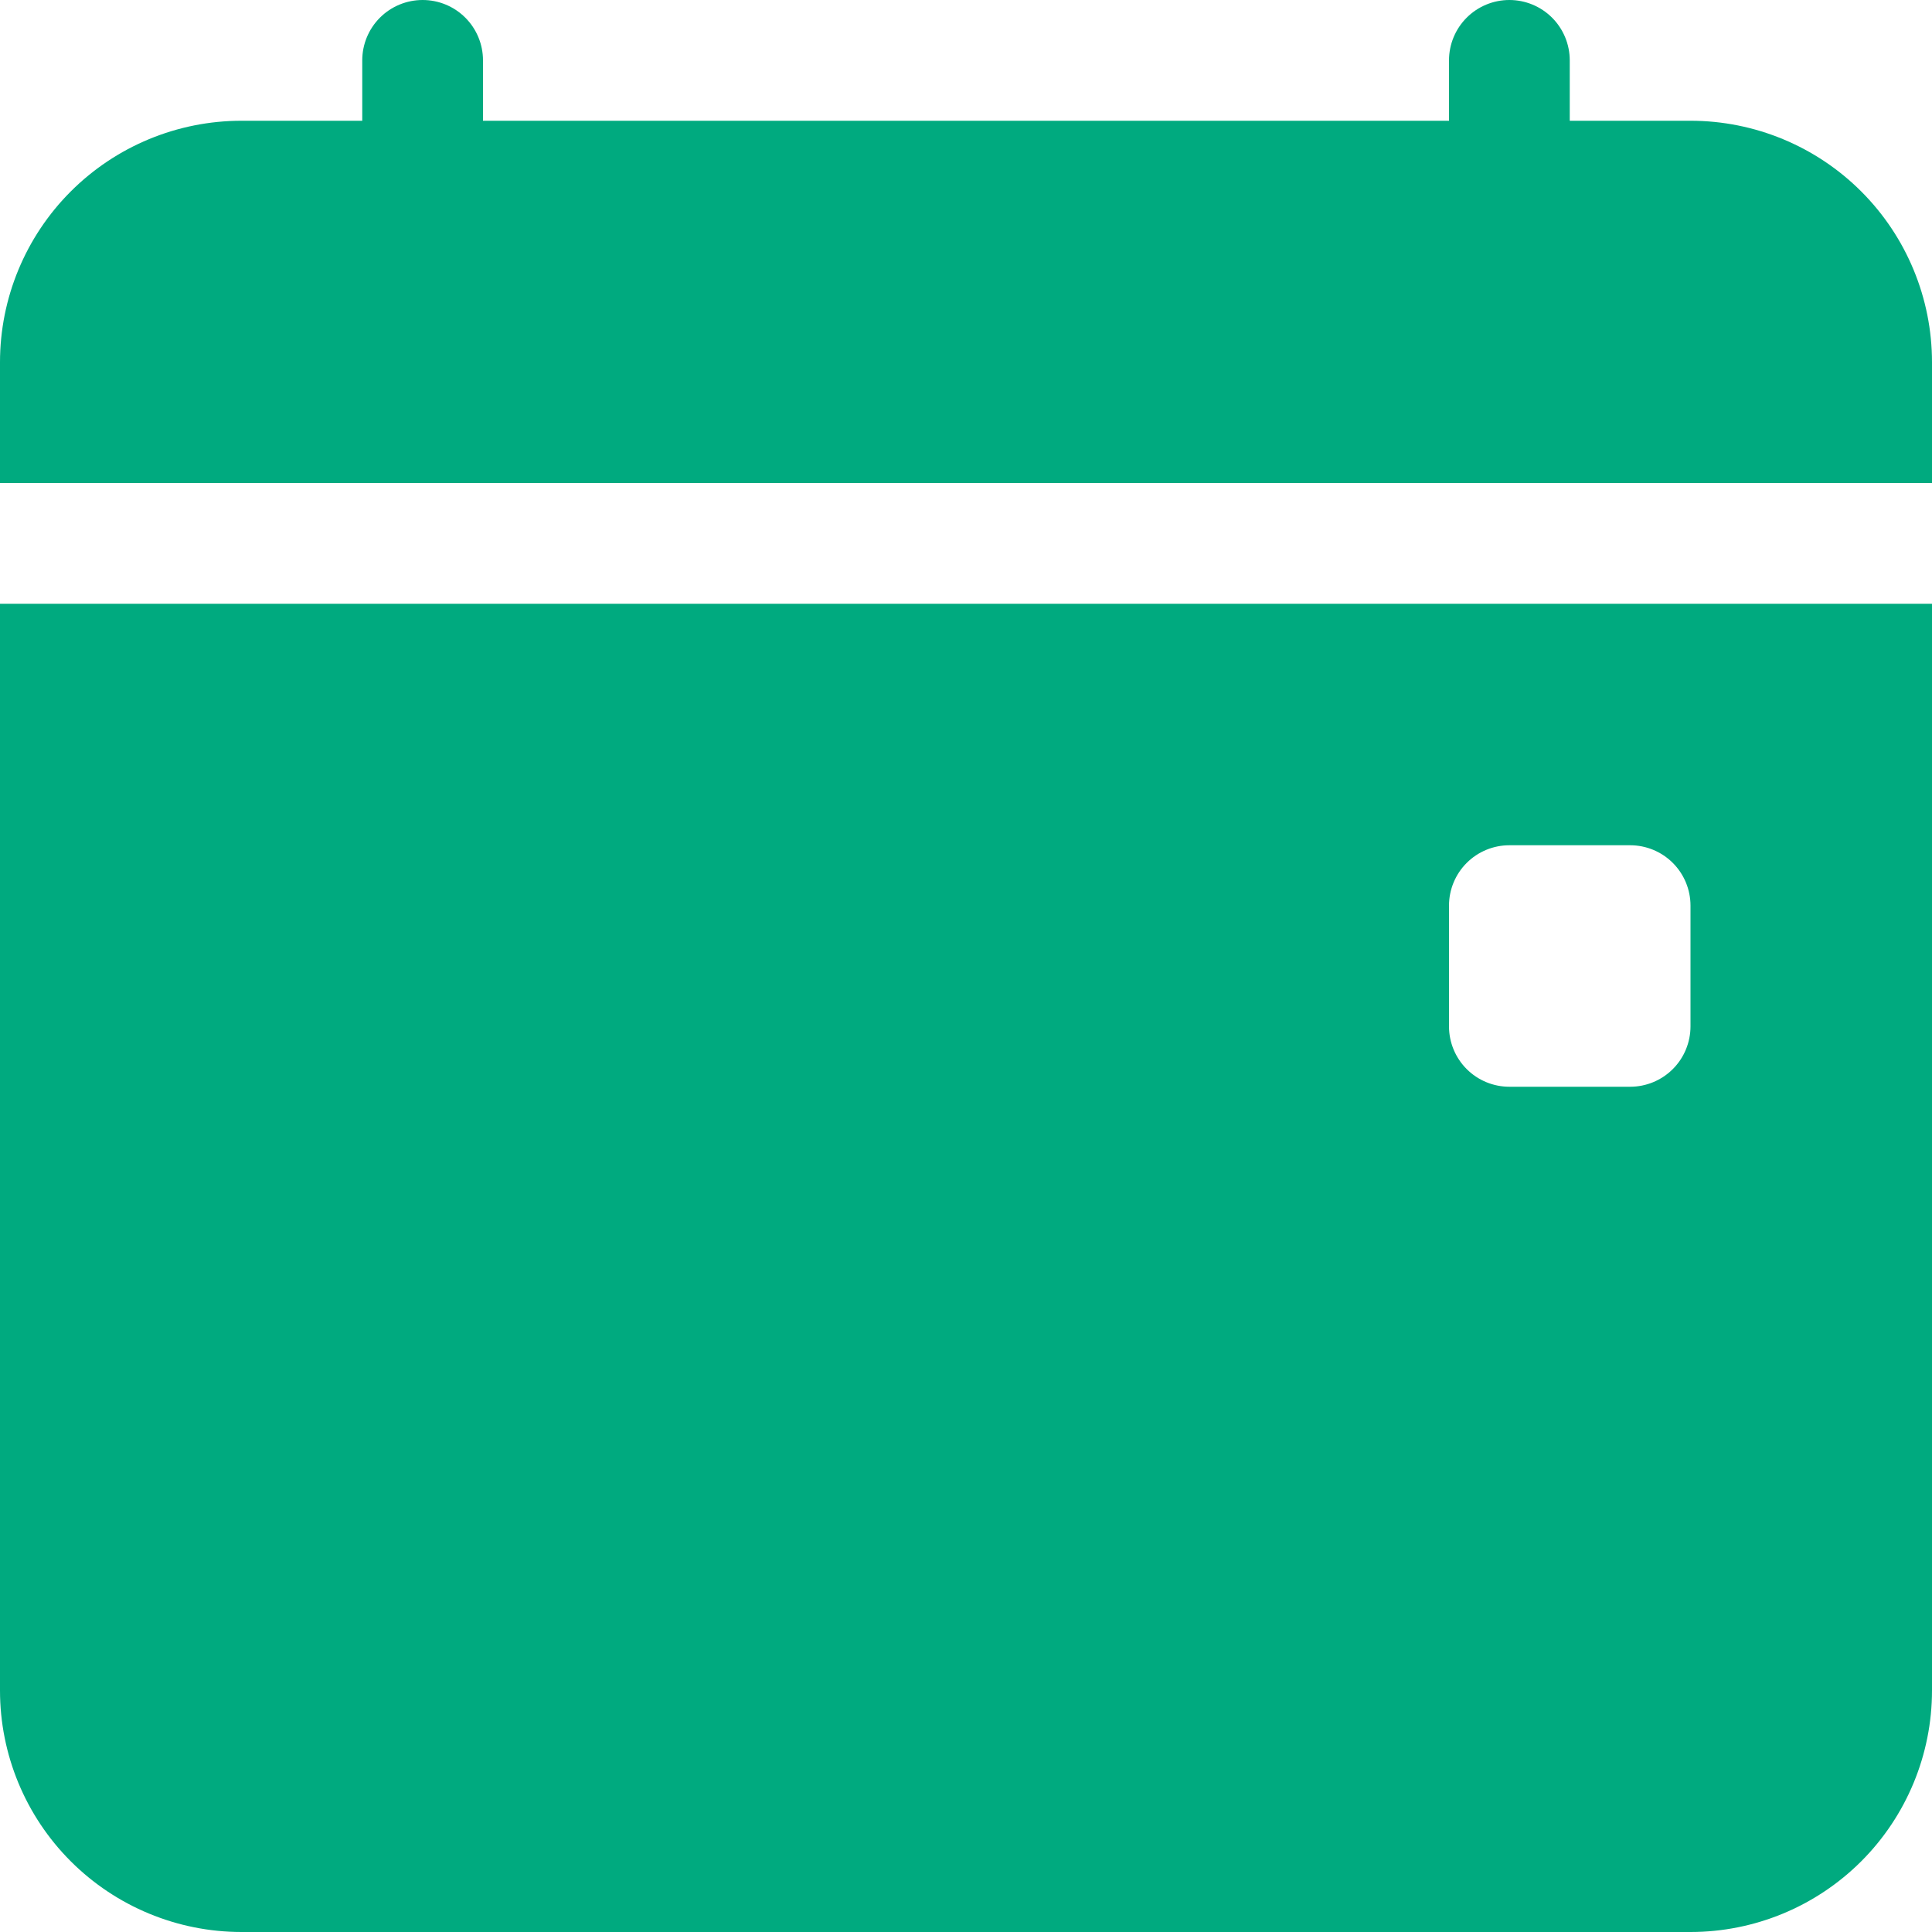
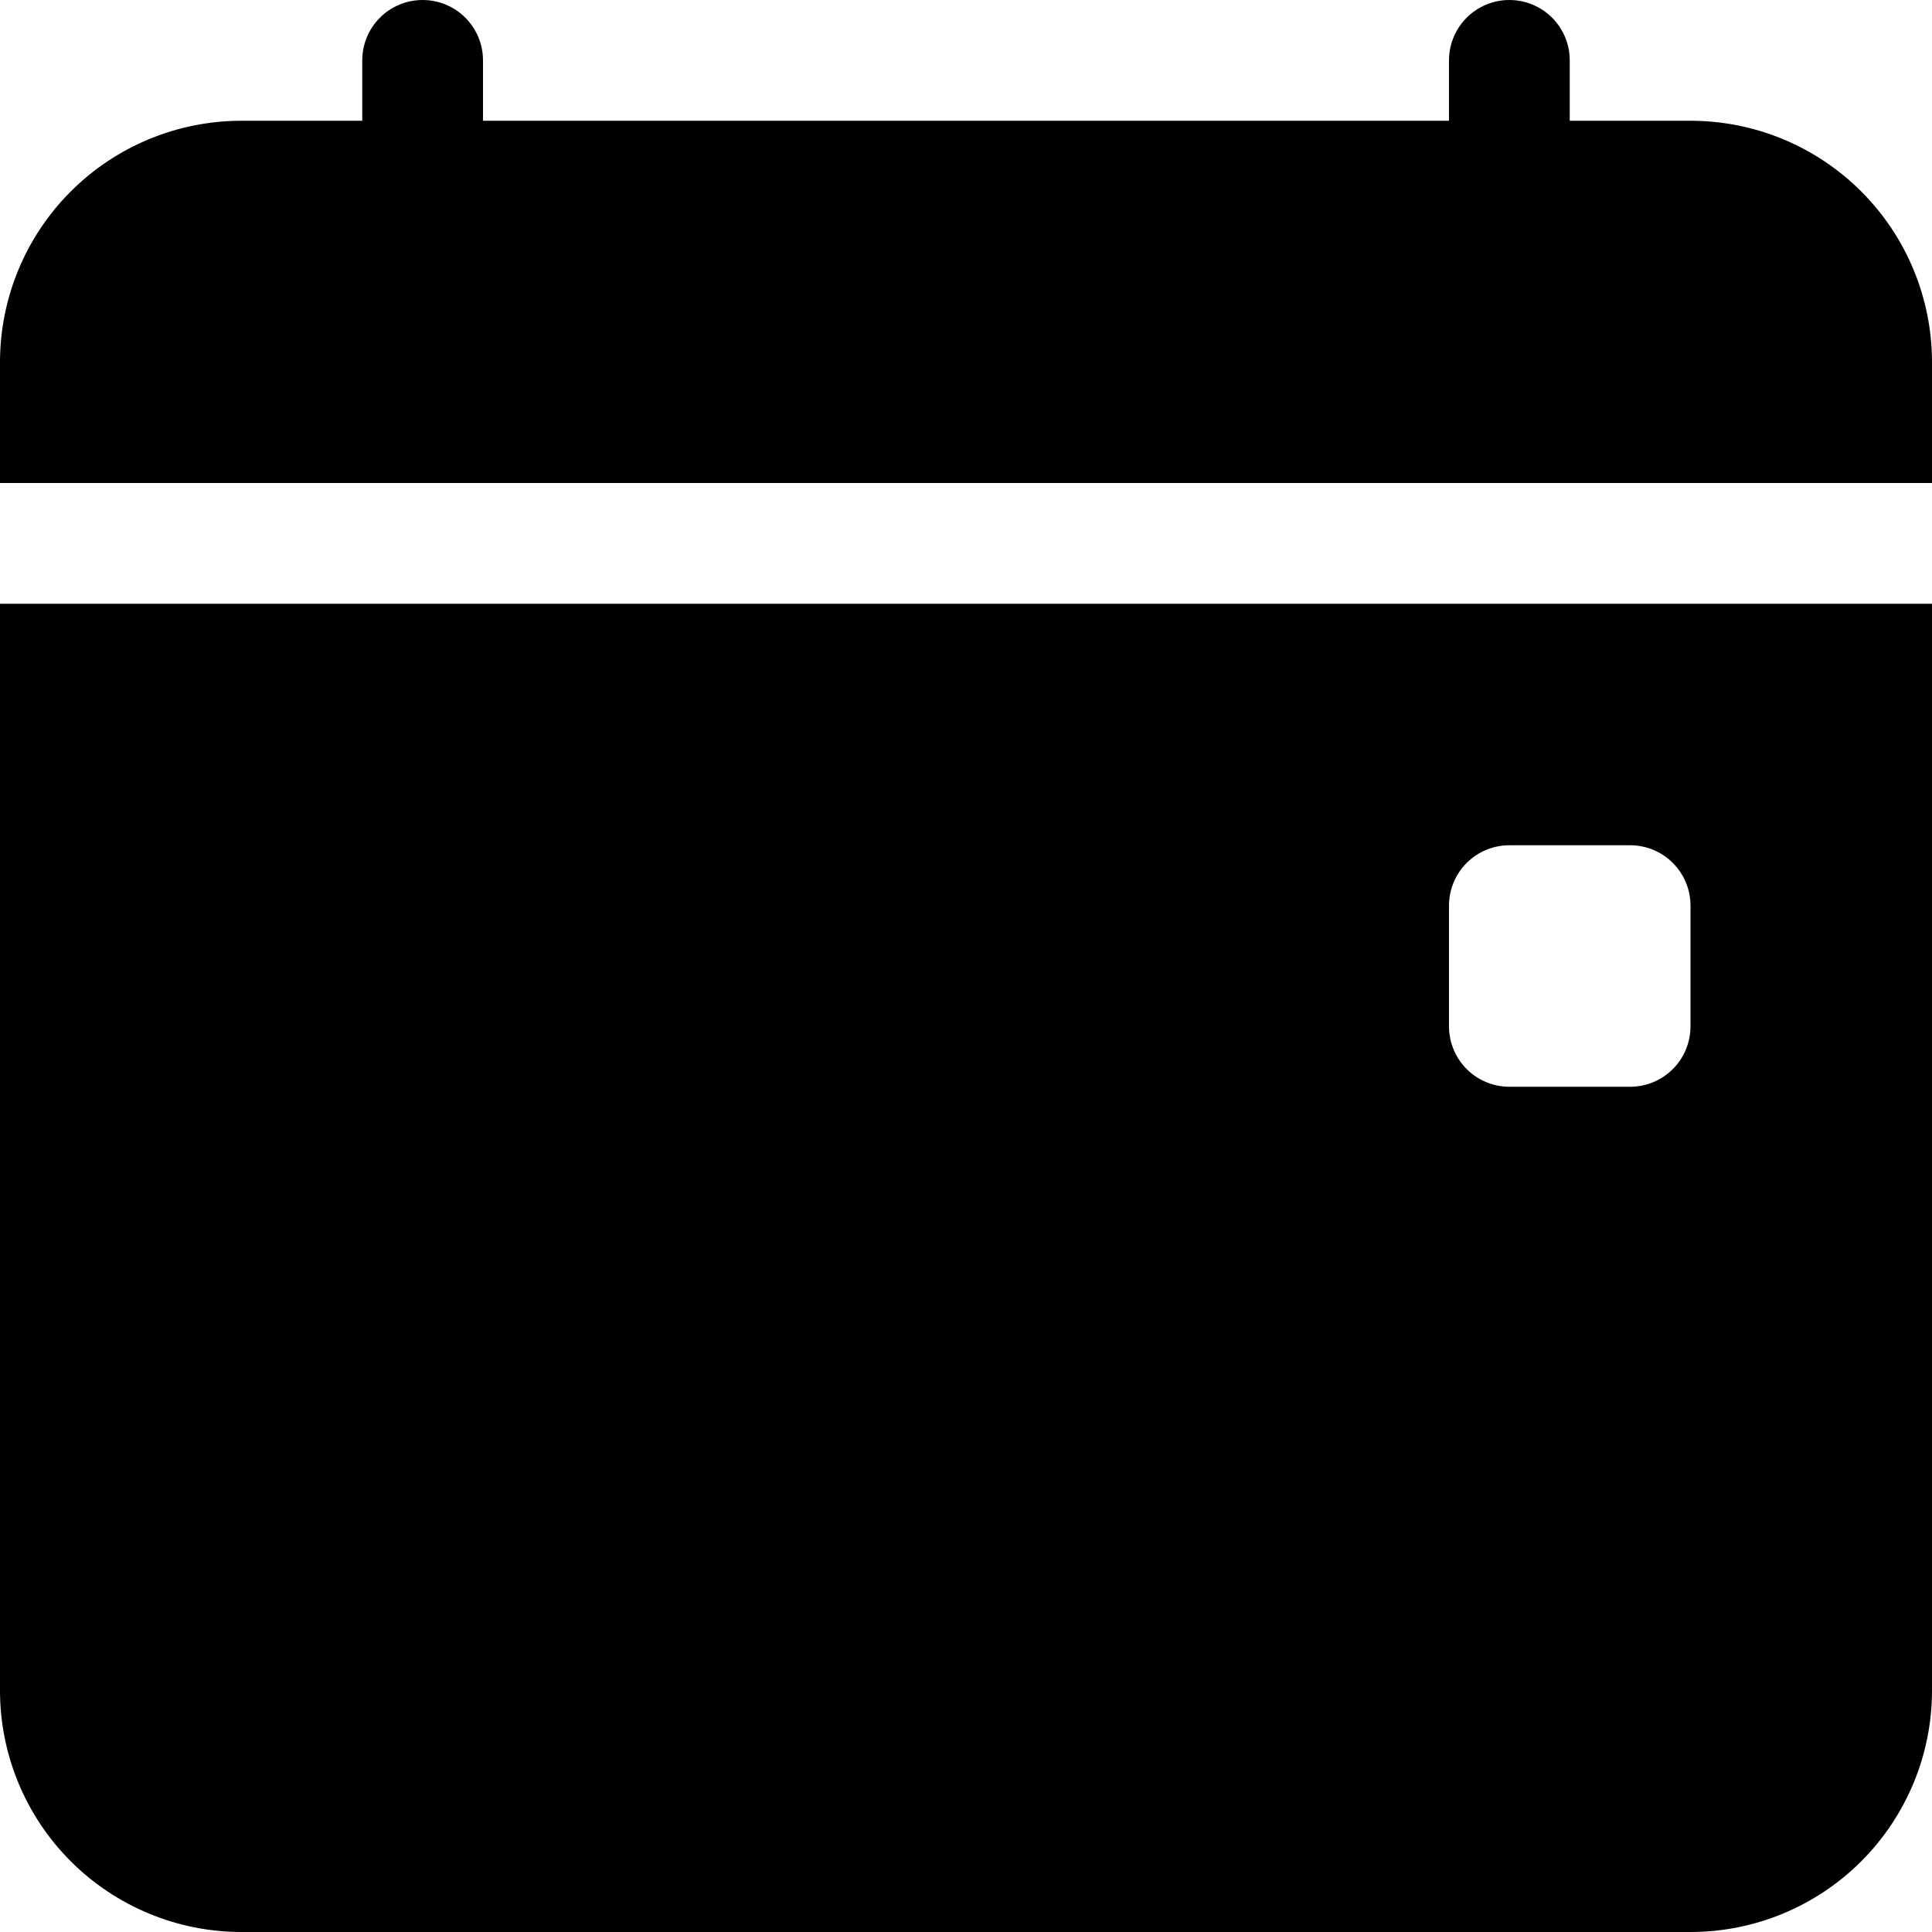
<svg xmlns="http://www.w3.org/2000/svg" width="100" height="100" viewBox="0 0 100 100" fill="none">
-   <path d="M25 3.125C25 2.296 24.671 1.501 24.085 0.915C23.499 0.329 22.704 0 21.875 0C21.046 0 20.251 0.329 19.665 0.915C19.079 1.501 18.75 2.296 18.75 3.125V6.25H12.5C9.185 6.25 6.005 7.567 3.661 9.911C1.317 12.255 0 15.435 0 18.75L0 25H100V18.75C100 15.435 98.683 12.255 96.339 9.911C93.995 7.567 90.815 6.25 87.5 6.25H81.25V3.125C81.25 2.296 80.921 1.501 80.335 0.915C79.749 0.329 78.954 0 78.125 0C77.296 0 76.501 0.329 75.915 0.915C75.329 1.501 75 2.296 75 3.125V6.25H25V3.125ZM100 87.5V31.25H0V87.5C0 90.815 1.317 93.995 3.661 96.339C6.005 98.683 9.185 100 12.5 100H87.5C90.815 100 93.995 98.683 96.339 96.339C98.683 93.995 100 90.815 100 87.5ZM78.125 43.75H84.375C85.204 43.75 85.999 44.079 86.585 44.665C87.171 45.251 87.5 46.046 87.5 46.875V53.125C87.5 53.954 87.171 54.749 86.585 55.335C85.999 55.921 85.204 56.25 84.375 56.25H78.125C77.296 56.25 76.501 55.921 75.915 55.335C75.329 54.749 75 53.954 75 53.125V46.875C75 46.046 75.329 45.251 75.915 44.665C76.501 44.079 77.296 43.75 78.125 43.75Z" fill="#00aa7f" />
+   <path d="M25 3.125C25 2.296 24.671 1.501 24.085 0.915C23.499 0.329 22.704 0 21.875 0C21.046 0 20.251 0.329 19.665 0.915C19.079 1.501 18.75 2.296 18.75 3.125V6.25H12.5C9.185 6.25 6.005 7.567 3.661 9.911C1.317 12.255 0 15.435 0 18.75L0 25H100V18.75C100 15.435 98.683 12.255 96.339 9.911C93.995 7.567 90.815 6.25 87.5 6.25H81.25V3.125C81.25 2.296 80.921 1.501 80.335 0.915C79.749 0.329 78.954 0 78.125 0C77.296 0 76.501 0.329 75.915 0.915C75.329 1.501 75 2.296 75 3.125V6.25H25V3.125ZM100 87.5V31.25H0V87.5C0 90.815 1.317 93.995 3.661 96.339C6.005 98.683 9.185 100 12.5 100H87.5C90.815 100 93.995 98.683 96.339 96.339C98.683 93.995 100 90.815 100 87.5ZM78.125 43.75H84.375C85.204 43.75 85.999 44.079 86.585 44.665C87.171 45.251 87.5 46.046 87.5 46.875V53.125C87.5 53.954 87.171 54.749 86.585 55.335C85.999 55.921 85.204 56.25 84.375 56.25H78.125C77.296 56.25 76.501 55.921 75.915 55.335C75.329 54.749 75 53.954 75 53.125V46.875C75 46.046 75.329 45.251 75.915 44.665C76.501 44.079 77.296 43.75 78.125 43.75Z" fill="#000000" />
</svg>
